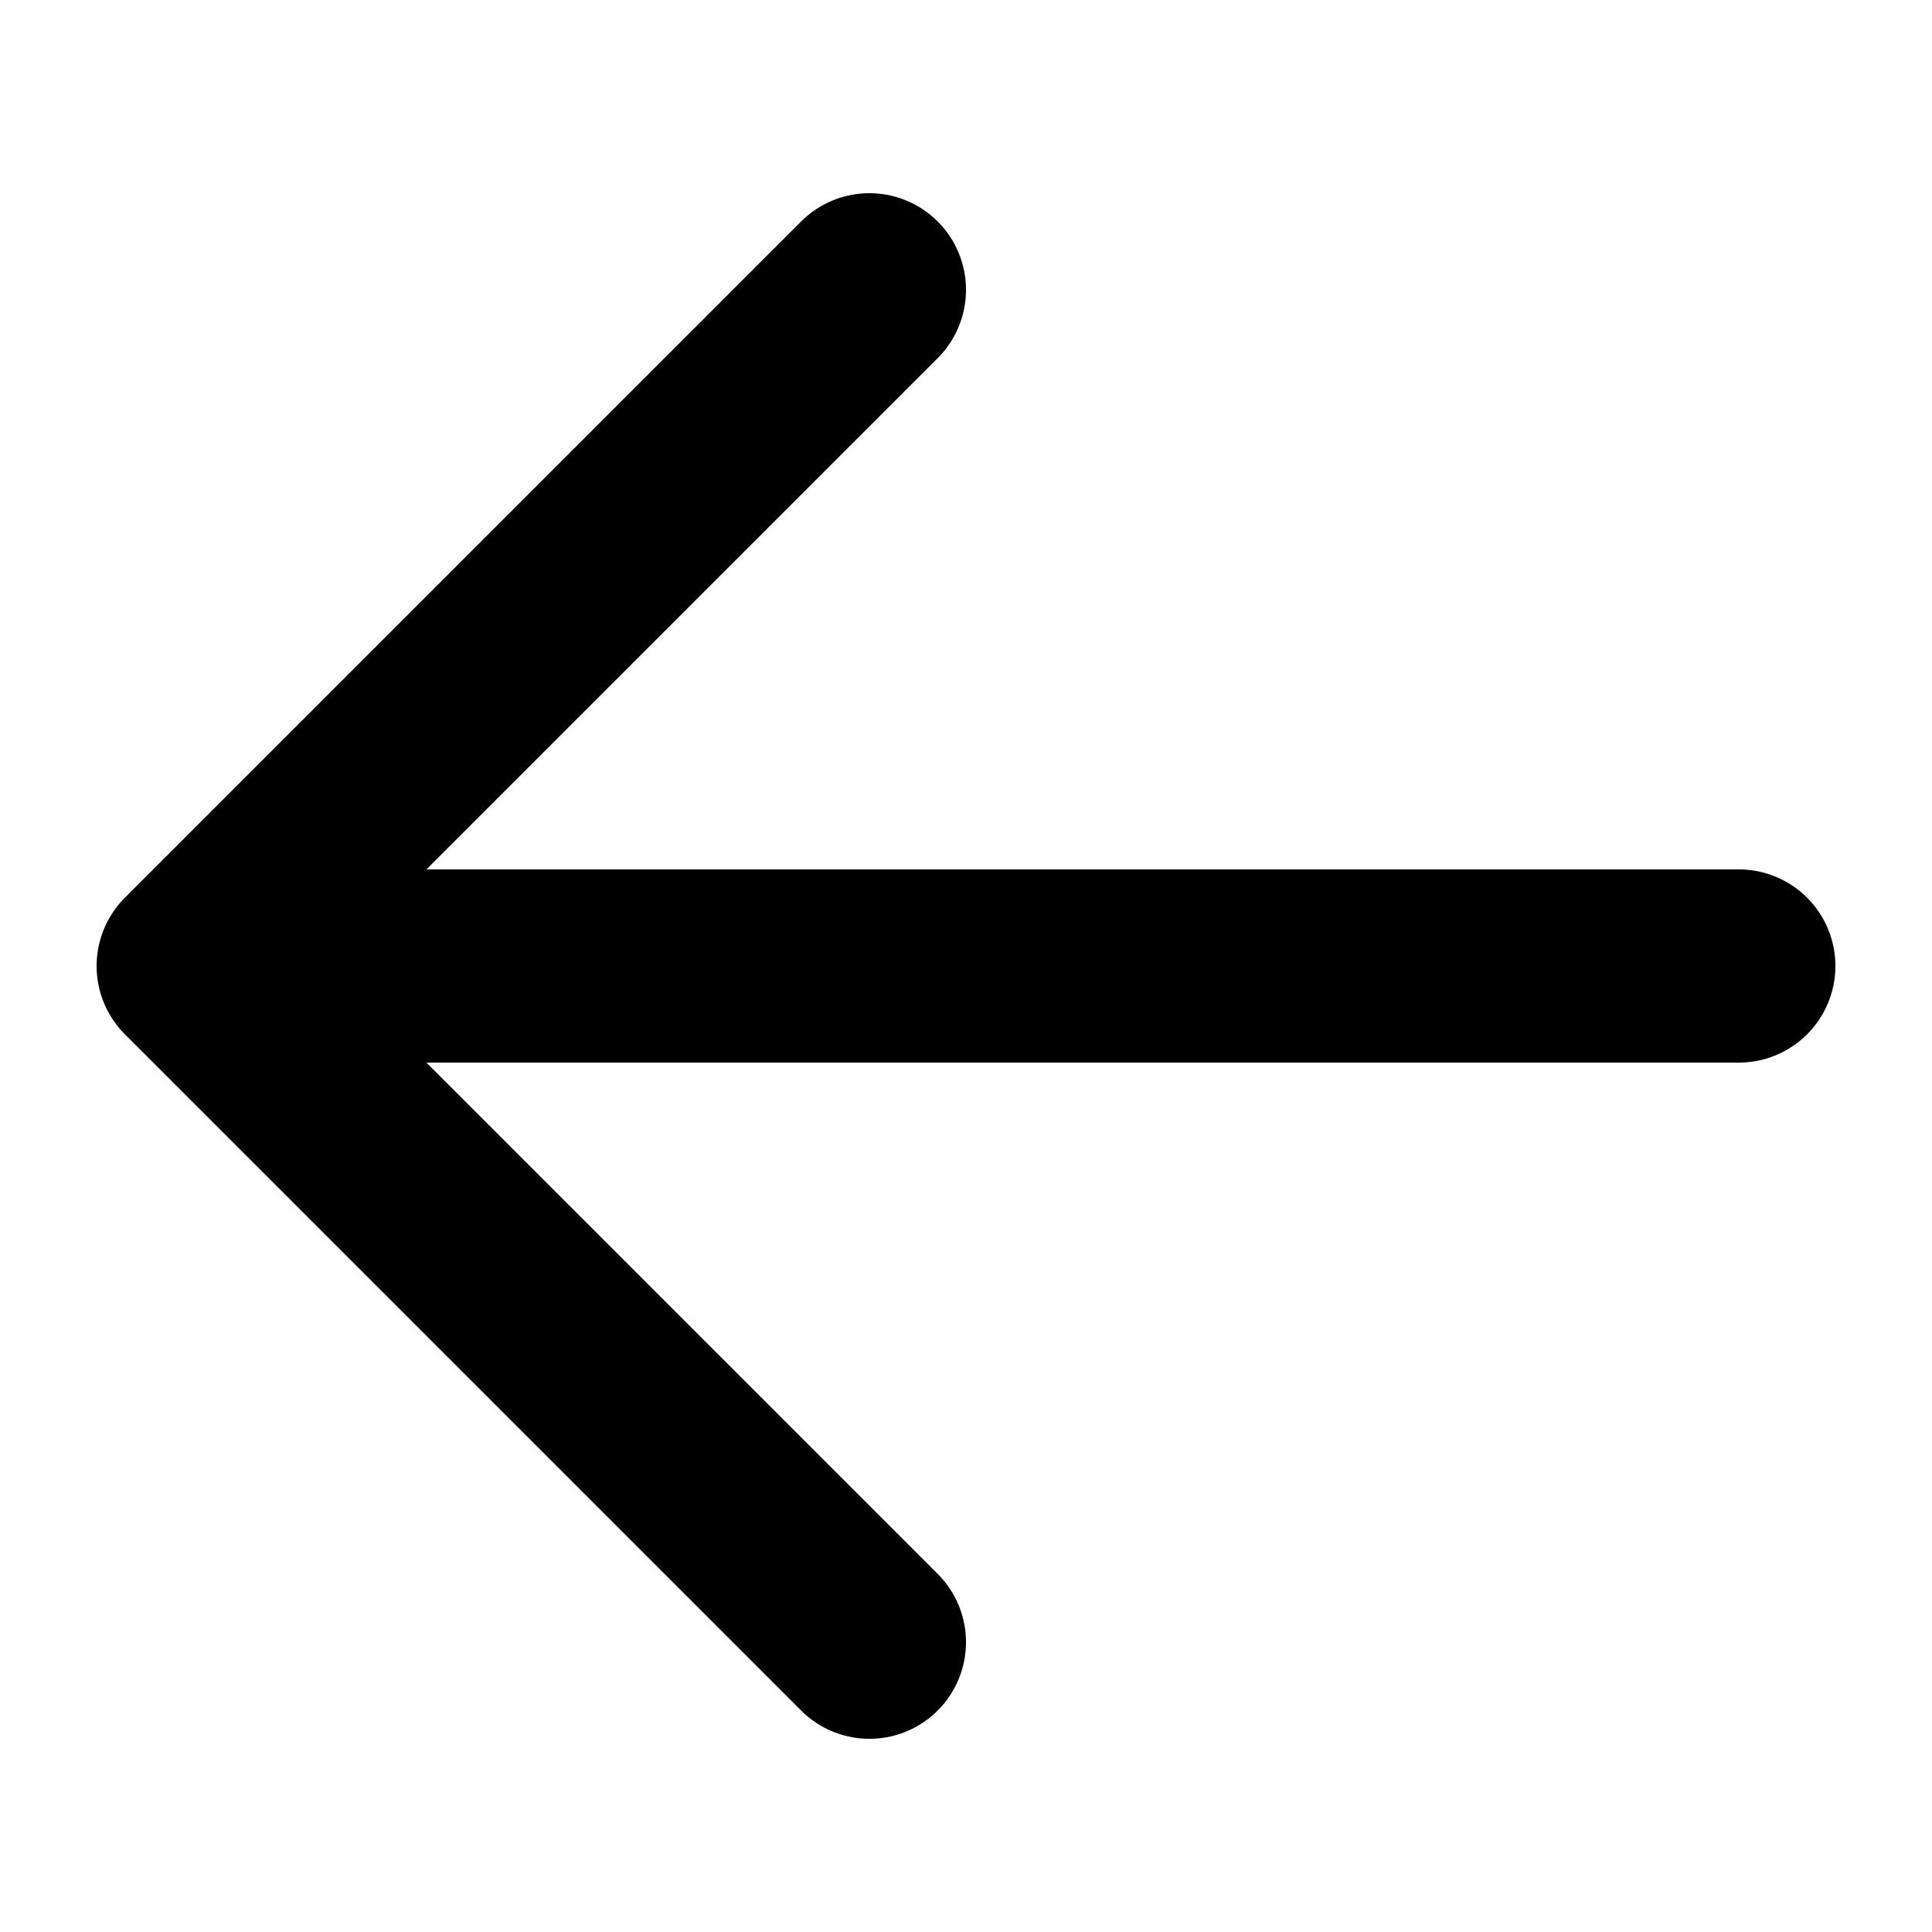
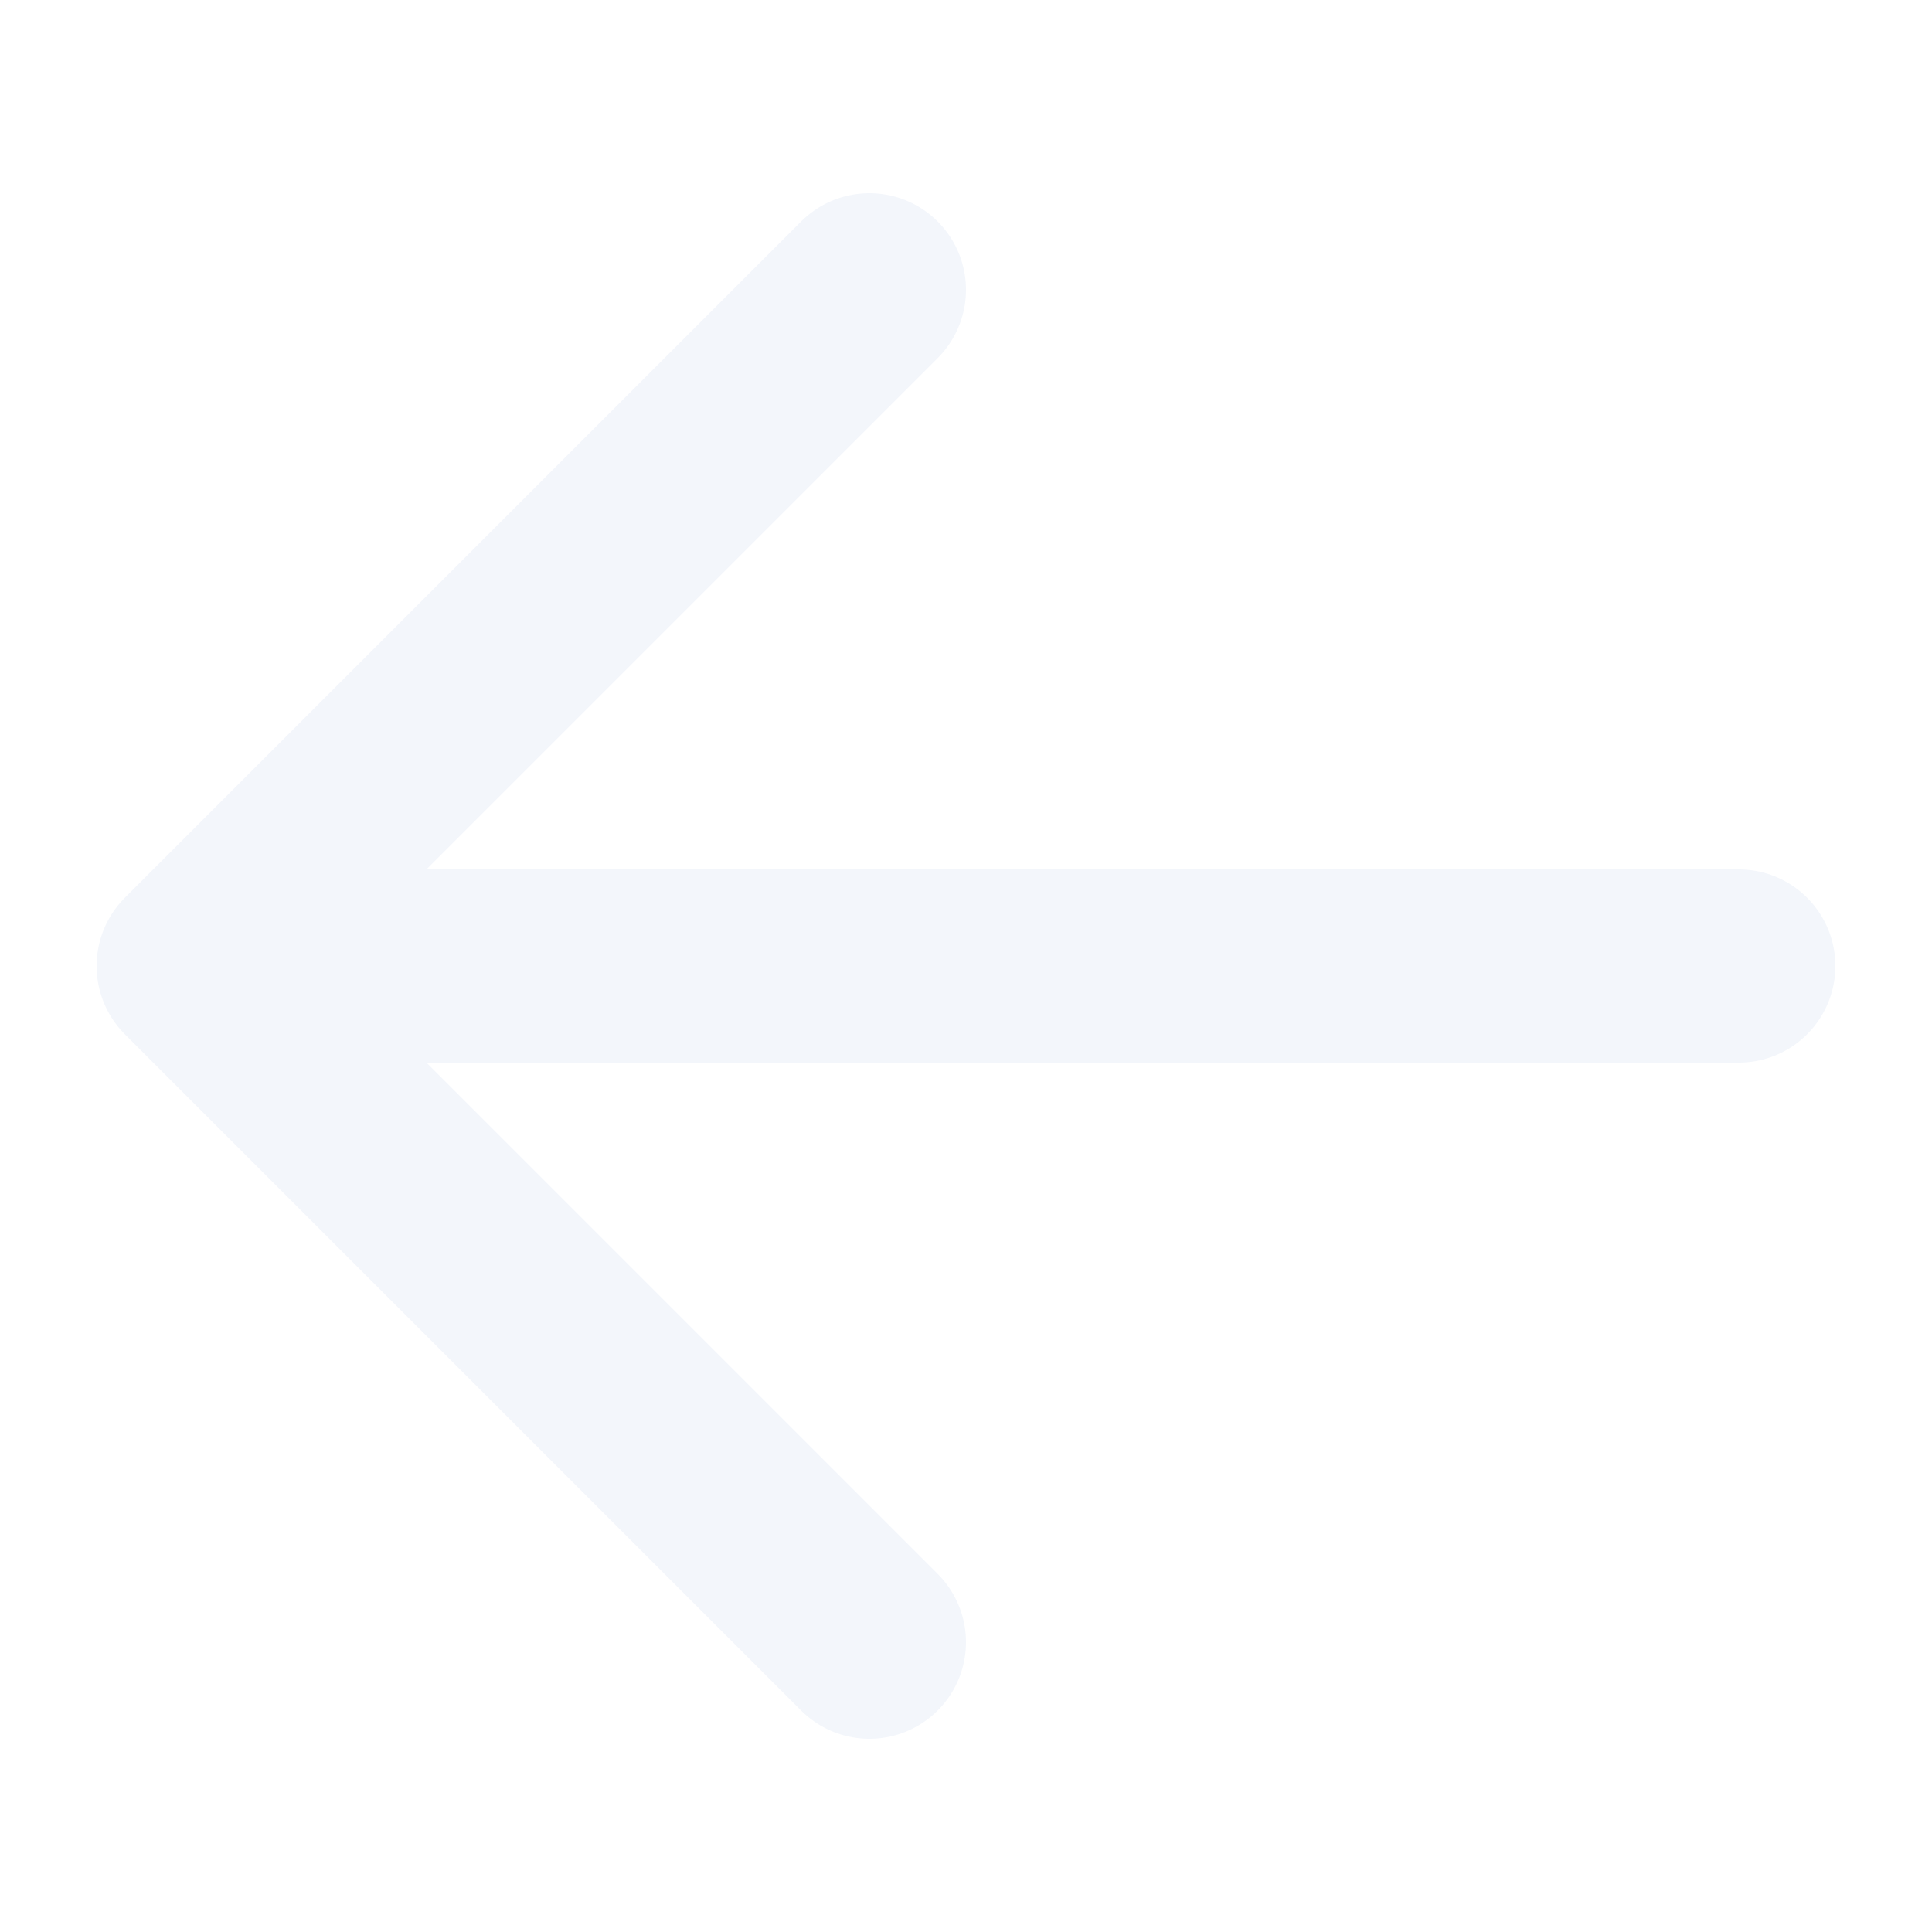
<svg xmlns="http://www.w3.org/2000/svg" width="20" height="20" viewBox="0 0 20 20" fill="none">
-   <path stroke="currentColor" stroke-linecap="round" stroke-linejoin="round" stroke-width="2" d="M18 10H2m0 0l7-7m-7 7l7 7" />
+   <path stroke="#f3f6fb" stroke-linecap="round" stroke-linejoin="round" stroke-width="2" d="M18 10H2m0 0l7-7m-7 7l7 7" />
</svg>
